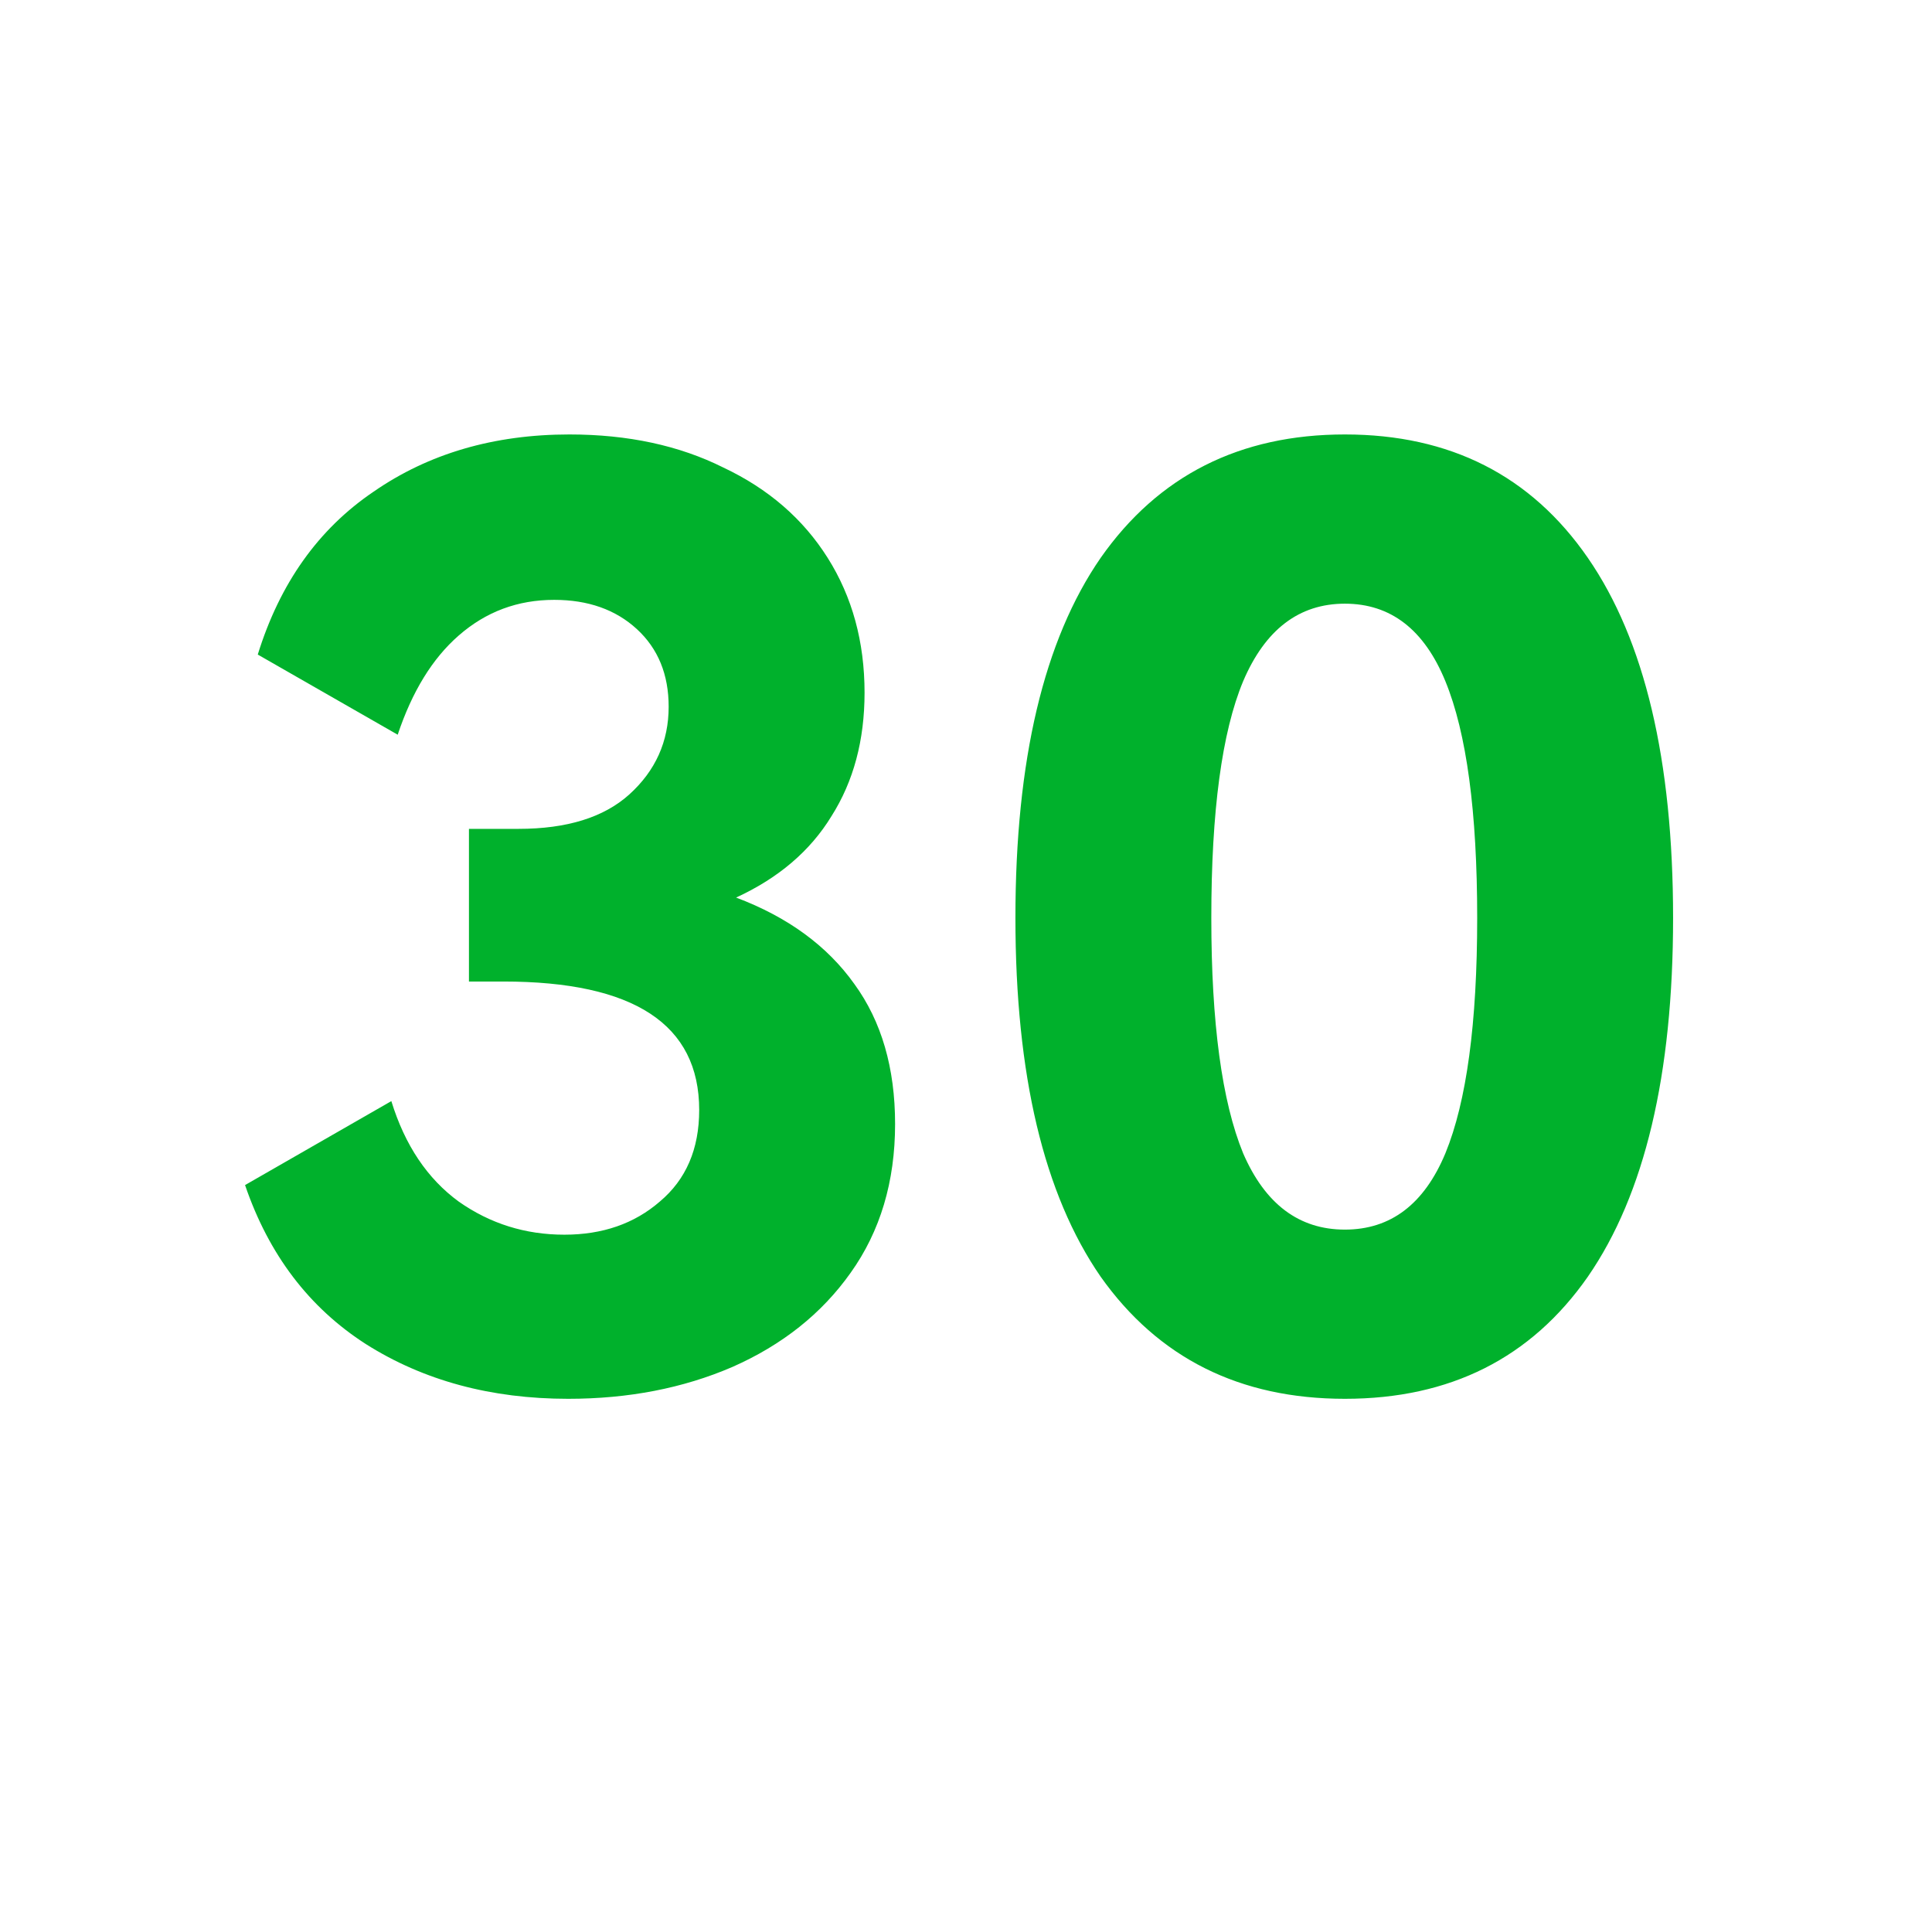
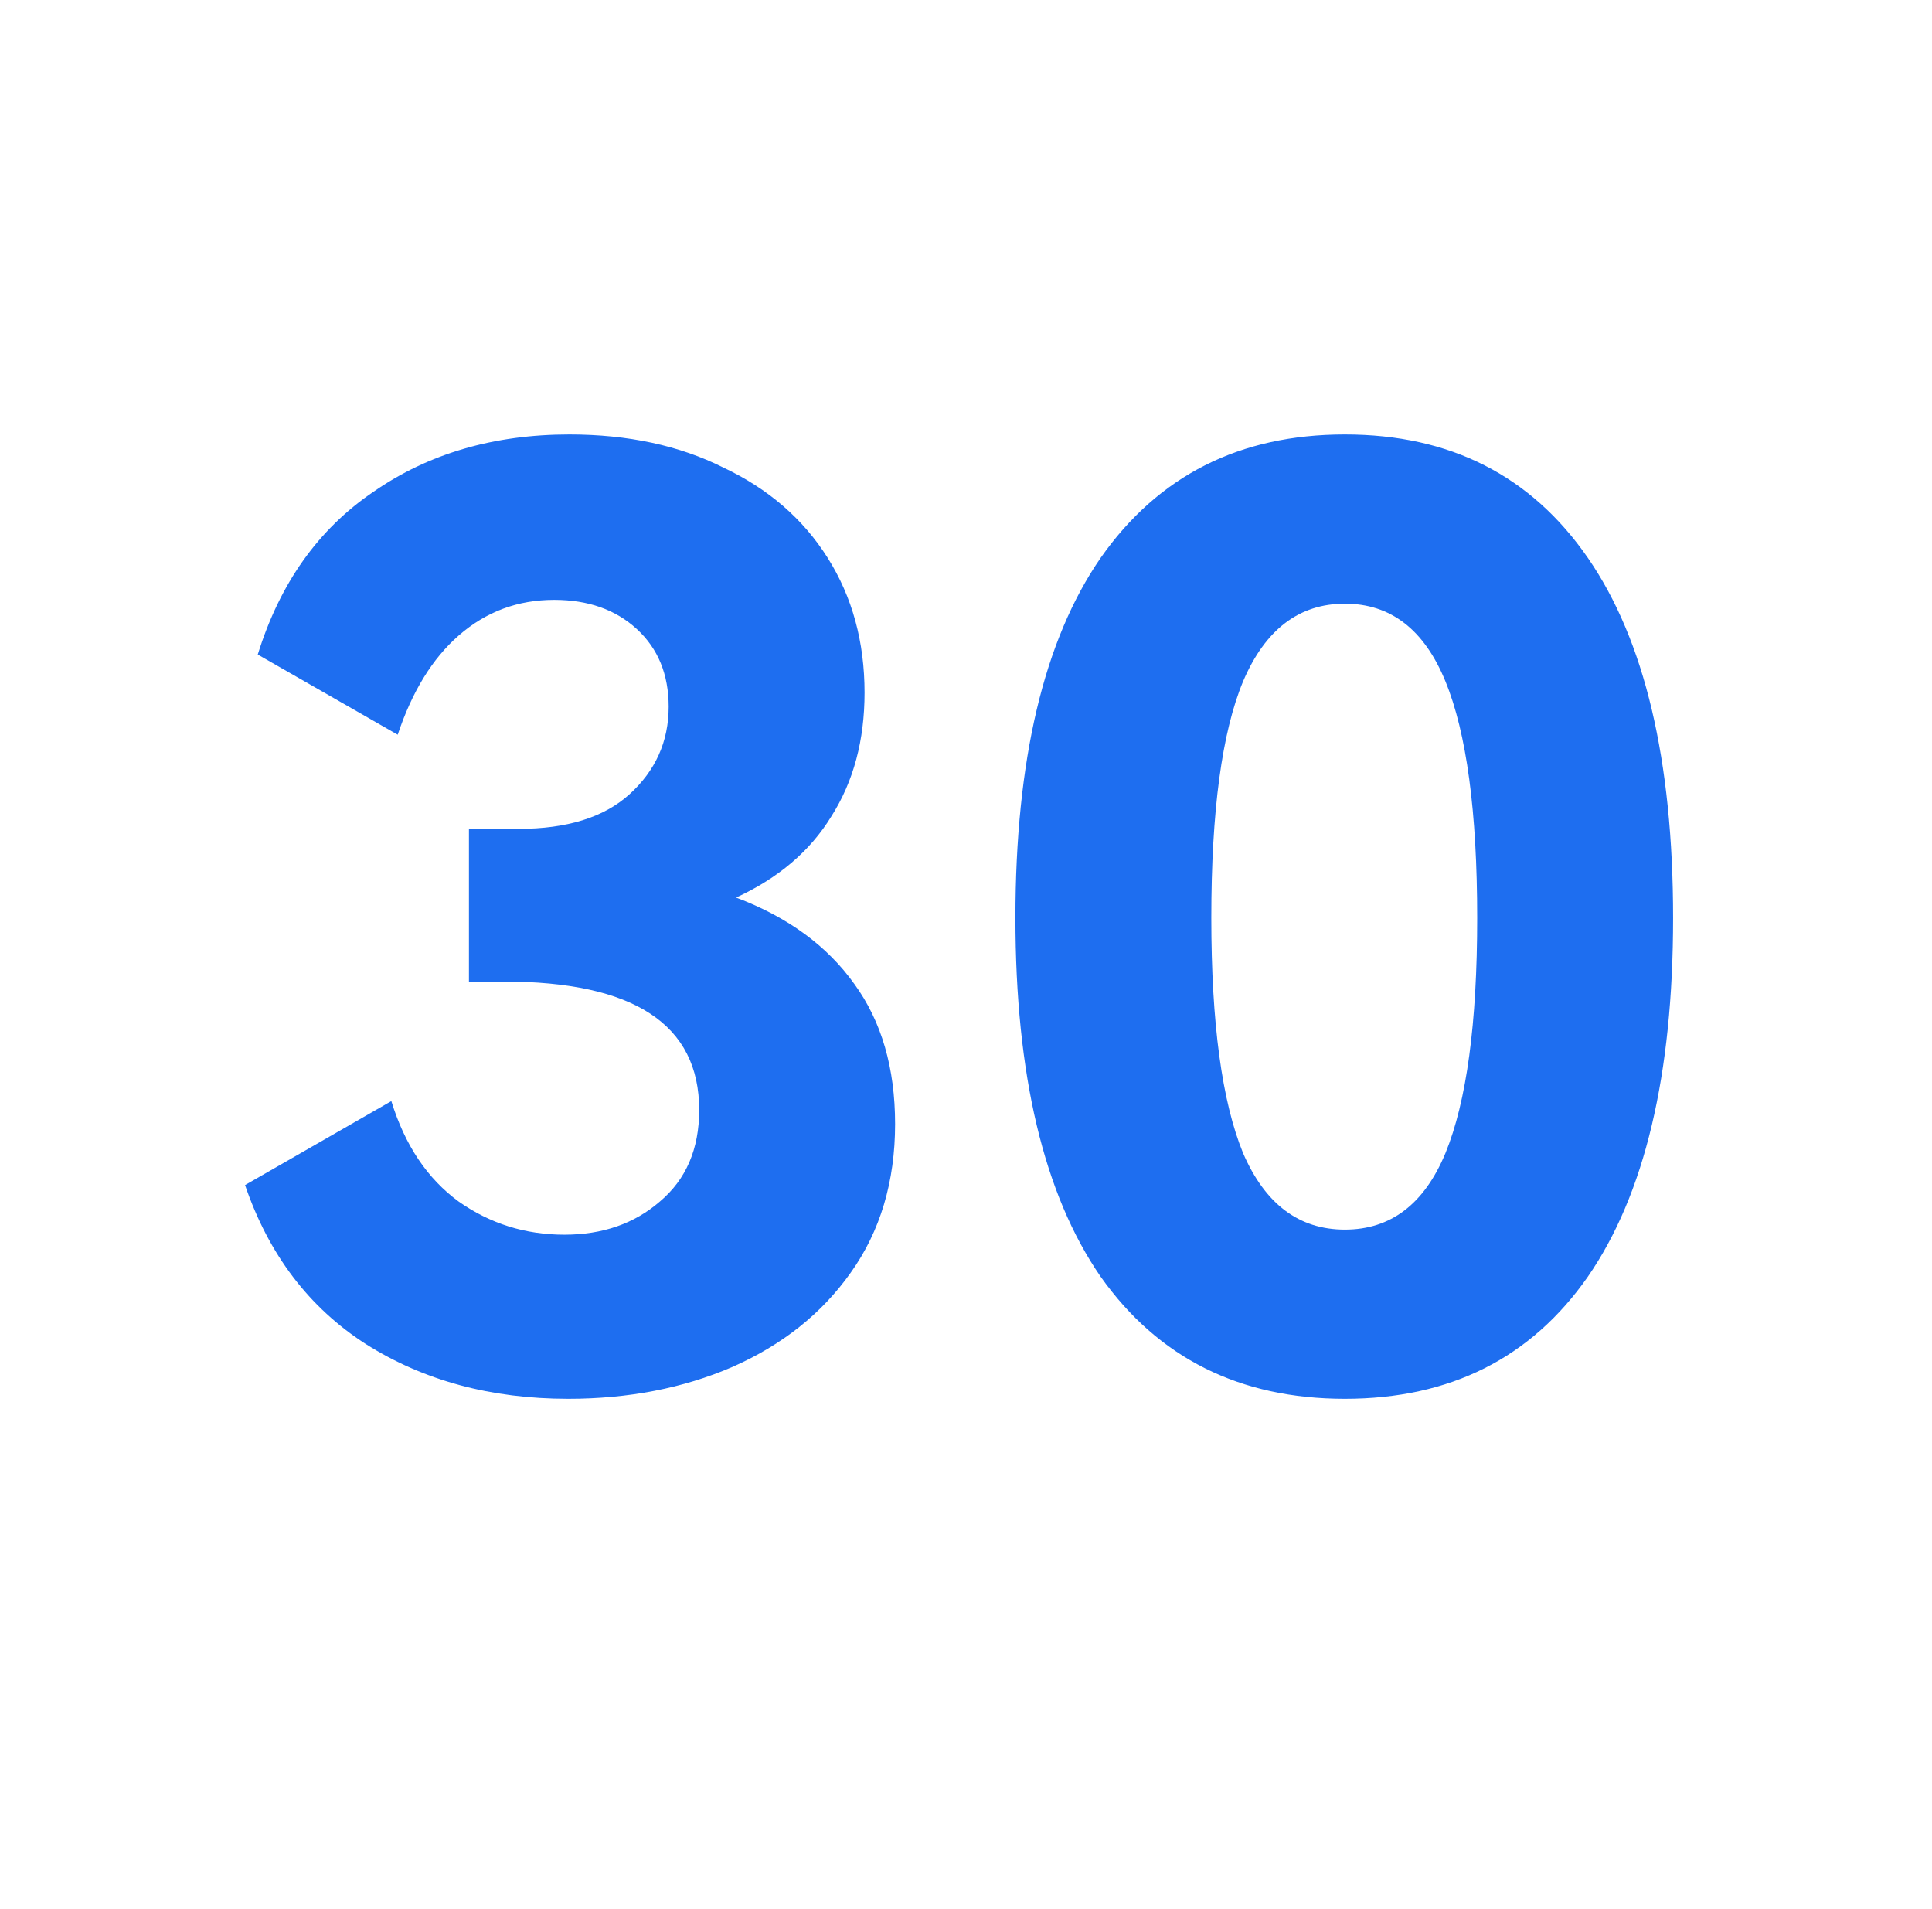
<svg xmlns="http://www.w3.org/2000/svg" width="81" height="80" viewBox="0 0 81 80" fill="none">
-   <path d="M30.861 37.627C33.03 38.444 34.683 39.653 35.821 41.253C36.959 42.818 37.527 44.773 37.527 47.12C37.527 49.538 36.905 51.618 35.661 53.36C34.452 55.067 32.799 56.382 30.701 57.307C28.639 58.196 26.345 58.64 23.821 58.64C20.585 58.64 17.759 57.876 15.341 56.347C12.959 54.818 11.27 52.596 10.274 49.68L16.407 46.16C16.976 48.009 17.919 49.413 19.234 50.373C20.55 51.298 22.025 51.76 23.661 51.76C25.261 51.76 26.594 51.298 27.661 50.373C28.763 49.449 29.314 48.169 29.314 46.533C29.314 42.942 26.576 41.147 21.101 41.147H19.661V34.747H21.741C23.767 34.747 25.314 34.267 26.381 33.307C27.483 32.311 28.034 31.084 28.034 29.627C28.034 28.276 27.59 27.191 26.701 26.373C25.812 25.556 24.656 25.147 23.234 25.147C21.705 25.147 20.372 25.644 19.234 26.64C18.132 27.6 17.279 28.987 16.674 30.8L10.807 27.44C11.732 24.453 13.35 22.178 15.661 20.613C17.972 19.013 20.71 18.213 23.874 18.213C26.327 18.213 28.479 18.676 30.327 19.6C32.212 20.489 33.67 21.751 34.701 23.387C35.732 25.022 36.247 26.907 36.247 29.04C36.247 31.031 35.785 32.756 34.861 34.213C33.972 35.671 32.639 36.809 30.861 37.627ZM70.145 38.48C70.145 45.058 68.954 50.071 66.572 53.52C64.19 56.933 60.794 58.64 56.385 58.64C51.977 58.64 48.563 56.933 46.145 53.52C43.763 50.071 42.572 45.058 42.572 38.48C42.572 31.867 43.763 26.836 46.145 23.387C48.563 19.938 51.977 18.213 56.385 18.213C60.794 18.213 64.19 19.938 66.572 23.387C68.954 26.836 70.145 31.867 70.145 38.48ZM50.785 38.48C50.785 42.889 51.23 46.178 52.119 48.347C53.043 50.48 54.465 51.547 56.385 51.547C58.305 51.547 59.71 50.48 60.599 48.347C61.488 46.178 61.932 42.889 61.932 38.48C61.932 34.036 61.488 30.729 60.599 28.56C59.71 26.391 58.305 25.307 56.385 25.307C54.465 25.307 53.043 26.391 52.119 28.56C51.23 30.693 50.785 34 50.785 38.48Z" fill="#00B12C" />
+   <path d="M30.861 37.627C33.03 38.444 34.683 39.653 35.821 41.253C36.959 42.818 37.527 44.773 37.527 47.12C37.527 49.538 36.905 51.618 35.661 53.36C34.452 55.067 32.799 56.382 30.701 57.307C28.639 58.196 26.345 58.64 23.821 58.64C20.585 58.64 17.759 57.876 15.341 56.347C12.959 54.818 11.27 52.596 10.274 49.68L16.407 46.16C16.976 48.009 17.919 49.413 19.234 50.373C20.55 51.298 22.025 51.76 23.661 51.76C25.261 51.76 26.594 51.298 27.661 50.373C28.763 49.449 29.314 48.169 29.314 46.533C29.314 42.942 26.576 41.147 21.101 41.147H19.661V34.747H21.741C23.767 34.747 25.314 34.267 26.381 33.307C27.483 32.311 28.034 31.084 28.034 29.627C28.034 28.276 27.59 27.191 26.701 26.373C25.812 25.556 24.656 25.147 23.234 25.147C21.705 25.147 20.372 25.644 19.234 26.64C18.132 27.6 17.279 28.987 16.674 30.8L10.807 27.44C11.732 24.453 13.35 22.178 15.661 20.613C17.972 19.013 20.71 18.213 23.874 18.213C26.327 18.213 28.479 18.676 30.327 19.6C32.212 20.489 33.67 21.751 34.701 23.387C35.732 25.022 36.247 26.907 36.247 29.04C36.247 31.031 35.785 32.756 34.861 34.213C33.972 35.671 32.639 36.809 30.861 37.627ZM70.145 38.48C70.145 45.058 68.954 50.071 66.572 53.52C64.19 56.933 60.794 58.64 56.385 58.64C51.977 58.64 48.563 56.933 46.145 53.52C43.763 50.071 42.572 45.058 42.572 38.48C42.572 31.867 43.763 26.836 46.145 23.387C48.563 19.938 51.977 18.213 56.385 18.213C60.794 18.213 64.19 19.938 66.572 23.387C68.954 26.836 70.145 31.867 70.145 38.48ZM50.785 38.48C50.785 42.889 51.23 46.178 52.119 48.347C53.043 50.48 54.465 51.547 56.385 51.547C58.305 51.547 59.71 50.48 60.599 48.347C61.488 46.178 61.932 42.889 61.932 38.48C61.932 34.036 61.488 30.729 60.599 28.56C59.71 26.391 58.305 25.307 56.385 25.307C54.465 25.307 53.043 26.391 52.119 28.56C51.23 30.693 50.785 34 50.785 38.48Z" fill="#1E6EF0" />
</svg>
